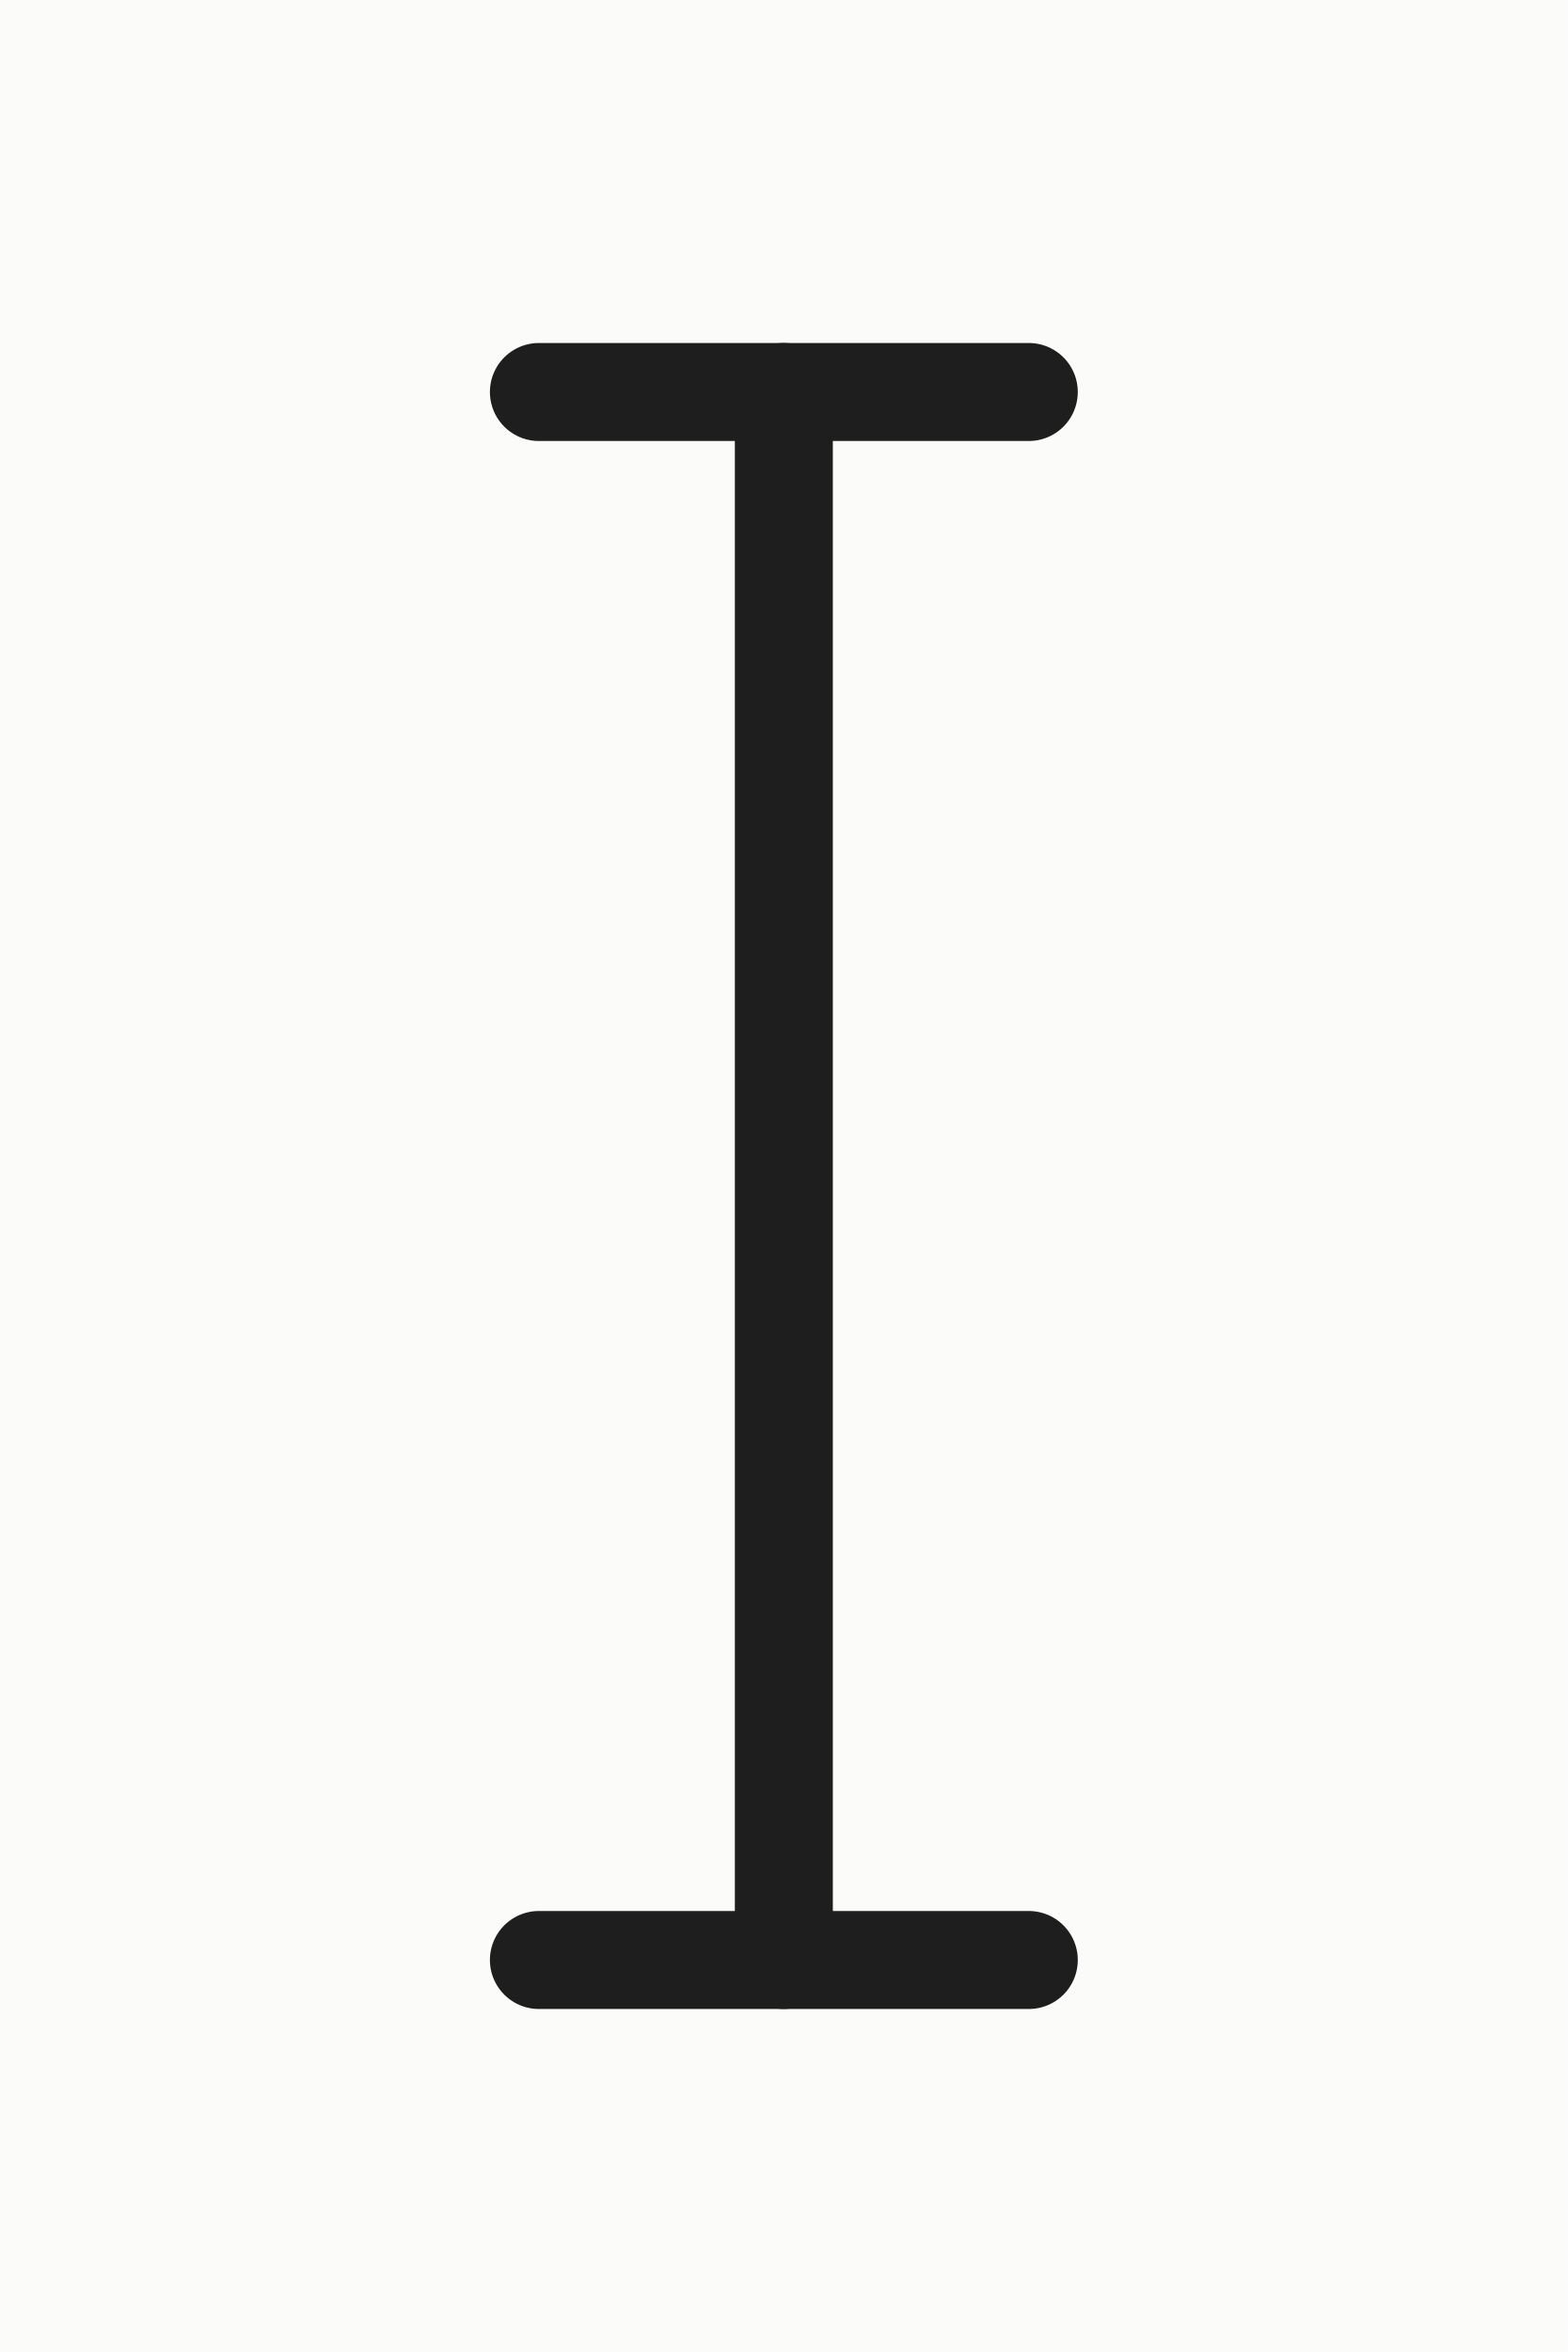
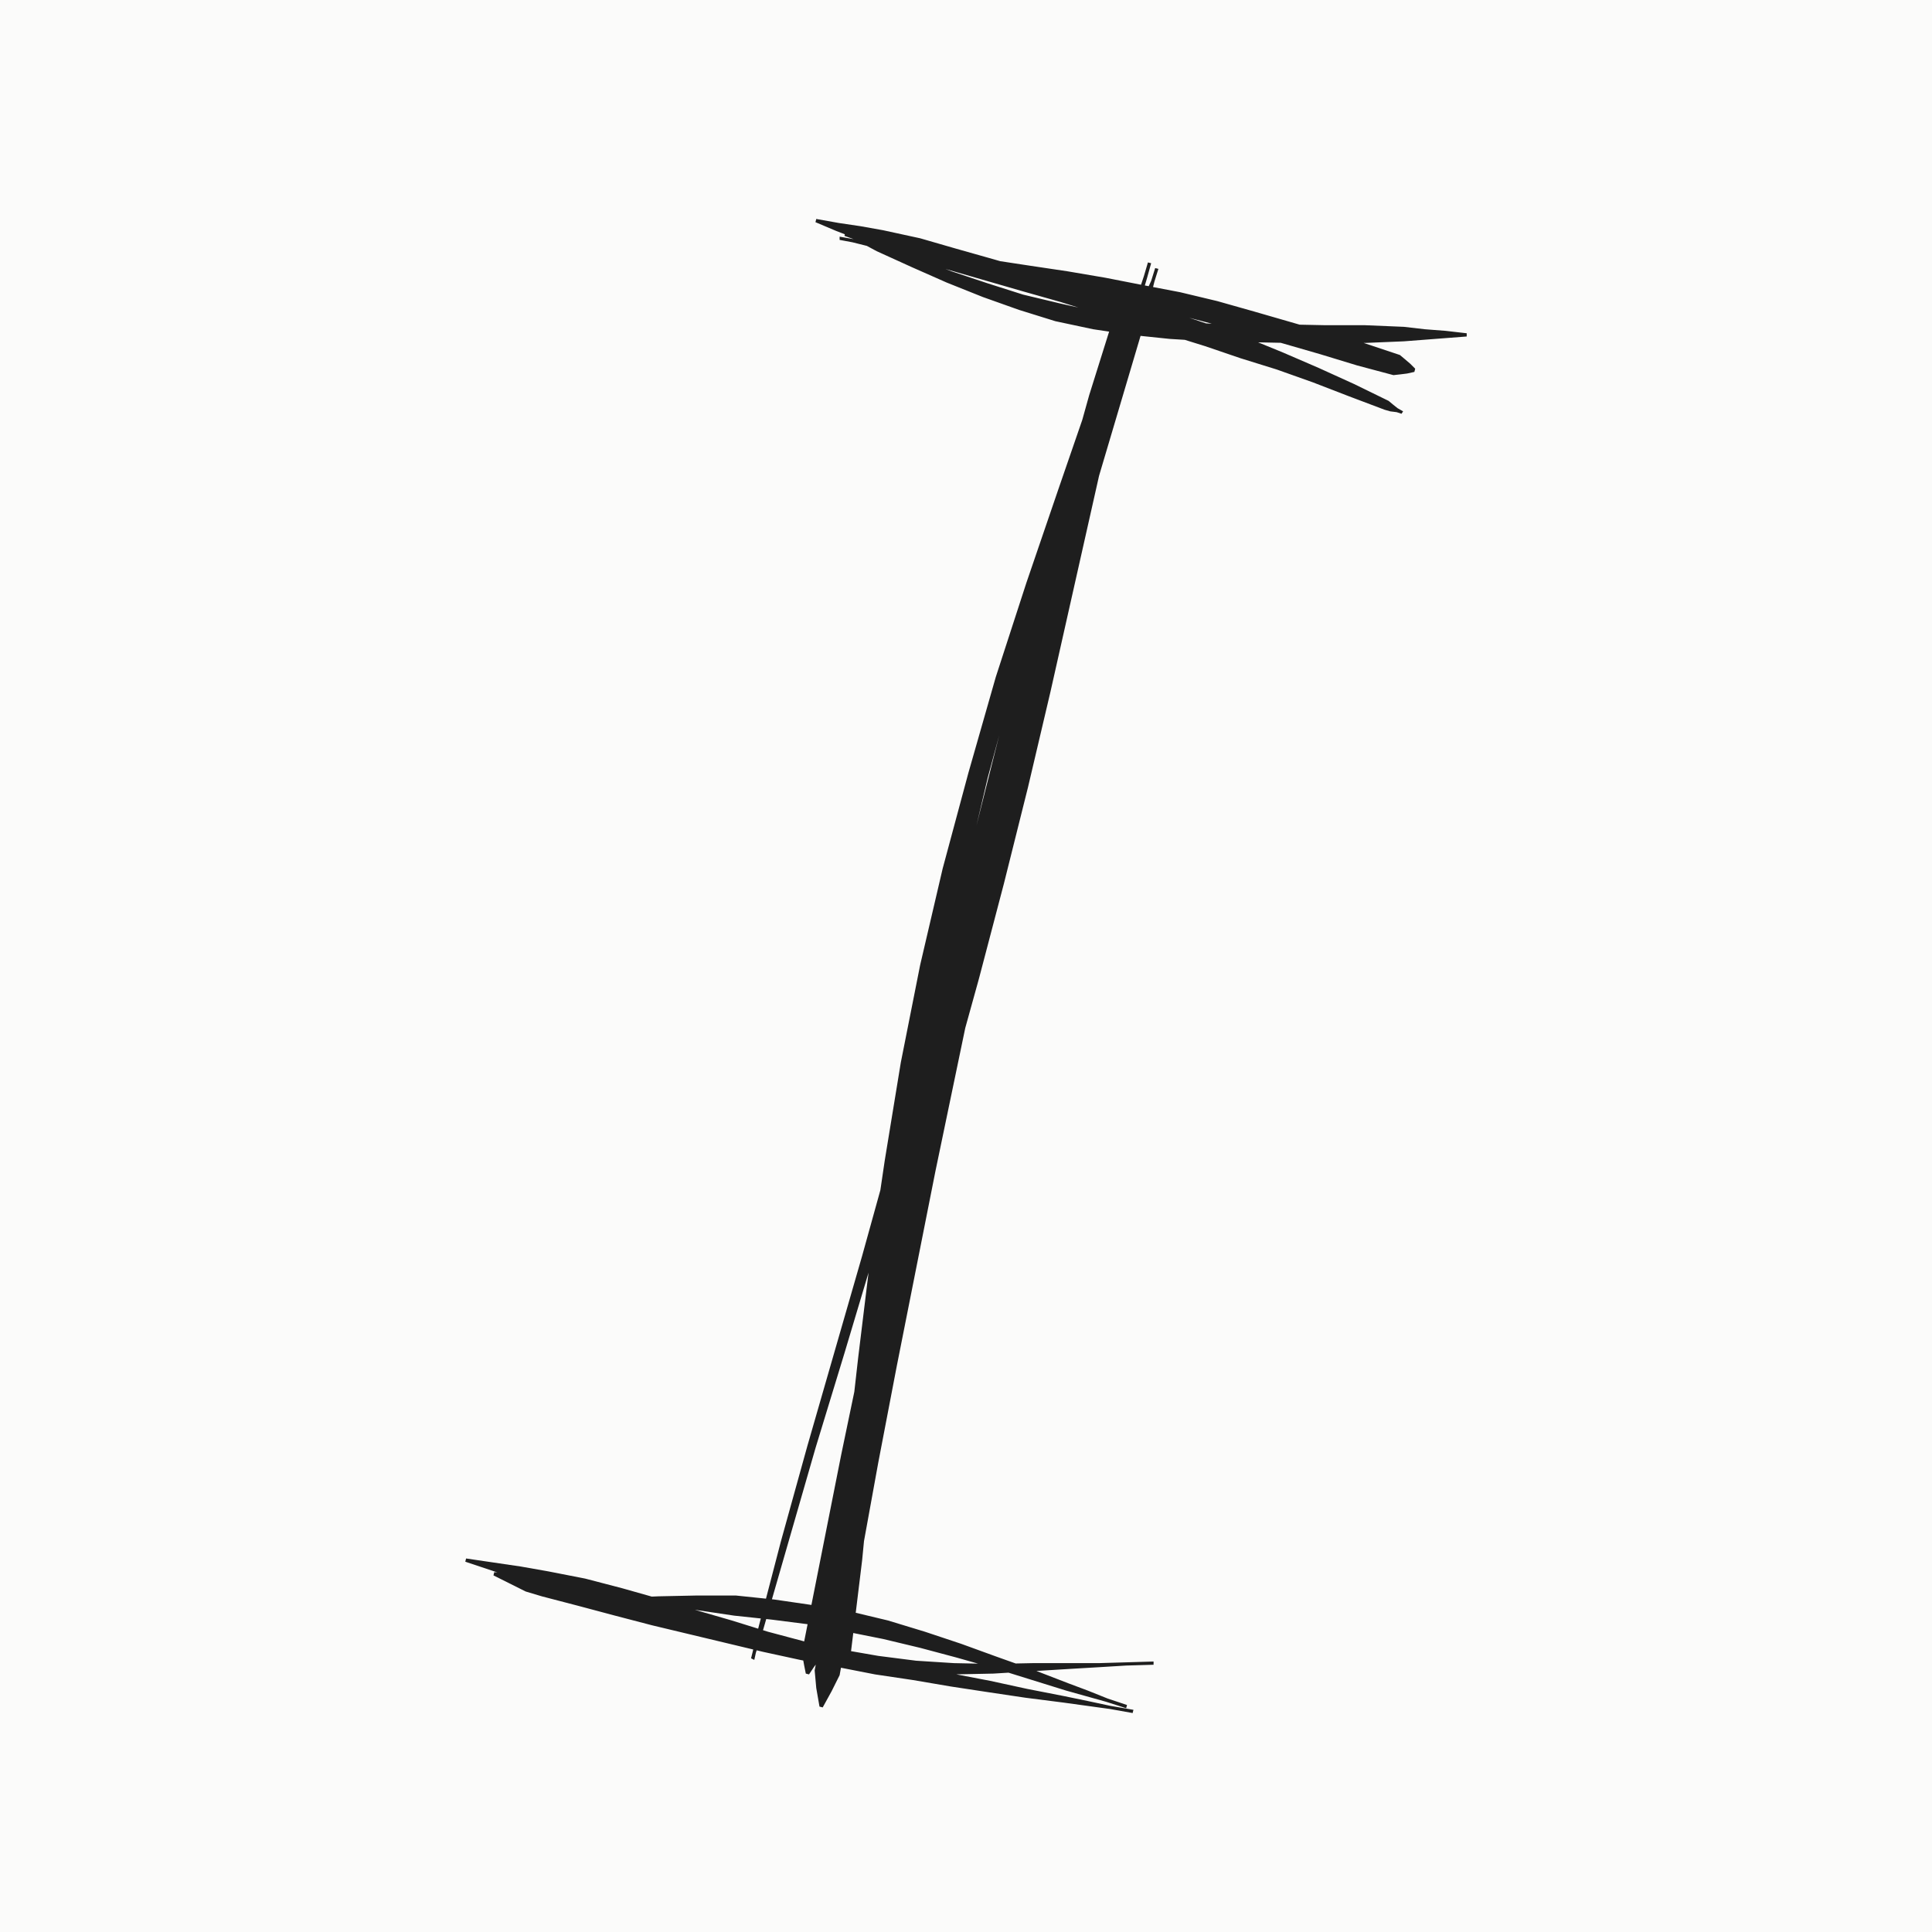
- <svg xmlns="http://www.w3.org/2000/svg" width="128" height="192" viewBox="0 0 32 48">
-   <rect width="32" height="48" fill="#FBFBFA" />
-   <path d="M16,8C16,18.67 16,29.33 16,40" fill="none" stroke="#1E1E1E" stroke-width="2.0" stroke-linecap="round" stroke-linejoin="round" />
-   <path d="M11,8C14.33,8 17.67,8 21,8" fill="none" stroke="#1E1E1E" stroke-width="2.0" stroke-linecap="round" stroke-linejoin="round" />
-   <path d="M11,40C14.33,40 17.67,40 21,40" fill="none" stroke="#1E1E1E" stroke-width="2.0" stroke-linecap="round" stroke-linejoin="round" />
+ <svg xmlns="http://www.w3.org/2000/svg" width="192" height="192" viewBox="0 0 24 24">
+   <rect width="24" height="24" fill="#FBFBFA" />
+   <path d="M10.05,20.80L10.11,20.71L10.17,20.63L10.21,20.53L10.45,19.33L10.69,18.12L10.94,16.92L11.19,15.72L11.45,14.52L11.71,13.32L11.99,12.12L12.26,10.92L12.54,9.73L12.84,8.54L13.15,7.35L13.47,6.16L13.81,4.98L14.16,3.80L14.20,3.62L14.25,3.45L14.30,3.27L14.26,3.26L14.21,3.43L14.15,3.61L14.08,3.78L13.71,4.95L13.35,6.13L13.00,7.31L12.66,8.49L12.34,9.68L12.04,10.87L11.75,12.06L11.47,13.26L11.21,14.46L10.95,15.67L10.70,16.87L10.45,18.07L10.21,19.28L9.97,20.49L9.97,20.58L9.99,20.69L10.01,20.79ZM14.00,3.60L13.97,3.65L13.93,3.69L13.90,3.73L13.53,4.91L13.20,6.09L12.88,7.28L12.58,8.47L12.28,9.66L11.98,10.85L11.68,12.04L11.36,13.23L11.04,14.41L10.71,15.60L10.37,16.78L10.03,17.96L9.70,19.15L9.39,20.34L9.37,20.43L9.35,20.52L9.33,20.60L9.37,20.62L9.39,20.53L9.42,20.44L9.45,20.35L9.79,19.17L10.13,17.99L10.49,16.81L10.84,15.64L11.20,14.46L11.54,13.28L11.86,12.09L12.17,10.90L12.47,9.71L12.76,8.52L13.07,7.33L13.38,6.14L13.72,4.96L14.05,3.78L14.05,3.72L14.04,3.67L14.04,3.61ZM10.22,21.21L10.33,21.01L10.43,20.81L10.47,20.59L10.69,19.38L10.91,18.17L11.14,16.97L11.38,15.76L11.62,14.55L11.87,13.35L12.12,12.15L12.39,10.95L12.65,9.75L12.94,8.56L13.25,7.37L13.57,6.19L13.92,5.01L14.27,3.83L14.30,3.66L14.34,3.50L14.39,3.34L14.35,3.33L14.30,3.49L14.23,3.64L14.16,3.80L13.78,4.97L13.40,6.14L13.04,7.32L12.71,8.50L12.39,9.69L12.09,10.88L11.82,12.08L11.56,13.29L11.31,14.49L11.07,15.70L10.84,16.91L10.61,18.12L10.38,19.33L10.16,20.54L10.12,20.75L10.14,20.97L10.18,21.20ZM14.06,3.66L14.01,3.69L13.97,3.71L13.95,3.75L13.66,4.94L13.39,6.14L13.12,7.34L12.86,8.54L12.58,9.74L12.28,10.93L11.97,12.12L11.66,13.31L11.36,14.50L11.07,15.69L10.81,16.89L10.59,18.11L10.40,19.33L10.26,20.56L10.26,20.62L10.25,20.69L10.24,20.75L10.28,20.76L10.29,20.69L10.30,20.63L10.32,20.56L10.49,19.34L10.69,18.12L10.93,16.92L11.20,15.72L11.51,14.53L11.83,13.35L12.16,12.16L12.47,10.98L12.77,9.78L13.05,8.59L13.32,7.39L13.59,6.19L13.86,4.99L14.15,3.80L14.14,3.76L14.12,3.71L14.09,3.67ZM10.45,20.64L10.49,20.63L10.52,20.62L10.56,20.61L10.71,19.38L10.83,18.14L10.97,16.91L11.12,15.68L11.29,14.47L11.49,13.25L11.73,12.05L11.99,10.85L12.27,9.66L12.59,8.48L12.94,7.30L13.30,6.13L13.68,4.95L14.07,3.78L14.06,3.73L14.06,3.68L14.08,3.64L14.04,3.63L14.03,3.67L13.99,3.71L13.97,3.75L13.55,4.91L13.15,6.07L12.75,7.24L12.37,8.41L12.03,9.60L11.71,10.79L11.43,11.99L11.19,13.20L10.99,14.42L10.81,15.64L10.66,16.87L10.52,18.11L10.40,19.34L10.30,20.58L10.33,20.60L10.37,20.62L10.41,20.64ZM17.58,4.58L17.52,4.52L17.45,4.46L17.39,4.41L16.94,4.26L16.48,4.13L16.03,4.00L15.58,3.87L15.12,3.74L14.66,3.63L14.19,3.54L13.73,3.45L13.26,3.37L12.79,3.30L12.33,3.23L11.86,3.15L11.39,3.08L10.92,3.01L10.76,2.99L10.60,2.97L10.43,2.94L10.43,2.98L10.59,3.01L10.75,3.05L10.91,3.09L11.37,3.19L11.83,3.29L12.30,3.38L12.76,3.47L13.22,3.57L13.68,3.67L14.14,3.78L14.59,3.90L15.05,4.02L15.50,4.14L15.95,4.27L16.40,4.40L16.86,4.54L17.31,4.66L17.40,4.65L17.48,4.64L17.57,4.62ZM10.13,2.76L10.39,2.87L10.65,2.97L10.91,3.08L11.35,3.23L11.81,3.36L12.26,3.49L12.71,3.62L13.17,3.75L13.62,3.89L14.07,4.02L14.52,4.16L14.97,4.30L15.41,4.45L15.86,4.59L16.31,4.75L16.75,4.92L17.20,5.09L17.27,5.11L17.35,5.12L17.41,5.14L17.43,5.11L17.36,5.07L17.31,5.03L17.25,4.98L16.82,4.77L16.38,4.57L15.94,4.38L15.50,4.20L15.05,4.04L14.60,3.89L14.15,3.75L13.70,3.62L13.24,3.49L12.79,3.35L12.34,3.22L11.88,3.09L11.43,2.96L10.97,2.86L10.69,2.81L10.42,2.77L10.14,2.72ZM18.22,4.14L17.96,4.11L17.70,4.09L17.44,4.06L16.96,4.04L16.47,4.04L15.99,4.03L15.51,4.03L15.03,4.02L14.55,3.99L14.08,3.94L13.62,3.87L13.17,3.77L12.71,3.66L12.27,3.52L11.82,3.37L11.37,3.20L10.93,3.03L10.78,2.99L10.64,2.95L10.50,2.89L10.49,2.93L10.63,2.98L10.76,3.05L10.89,3.12L11.33,3.32L11.76,3.51L12.21,3.69L12.66,3.85L13.11,3.99L13.58,4.09L14.05,4.16L14.53,4.21L15.02,4.24L15.50,4.25L15.99,4.26L16.47,4.26L16.96,4.26L17.44,4.24L17.70,4.22L17.96,4.20L18.22,4.18ZM6.13,19.57L6.33,19.67L6.53,19.77L6.73,19.83L7.19,19.95L7.64,20.07L8.10,20.19L8.56,20.30L9.02,20.41L9.48,20.52L9.94,20.62L10.41,20.71L10.87,20.80L11.34,20.87L11.81,20.95L12.27,21.02L12.74,21.09L13.21,21.15L13.50,21.19L13.79,21.23L14.07,21.28L14.08,21.24L13.79,21.19L13.51,21.13L13.22,21.07L12.76,20.98L12.30,20.88L11.83,20.79L11.37,20.69L10.91,20.59L10.45,20.50L9.99,20.41L9.53,20.31L9.07,20.21L8.61,20.10L8.15,19.98L7.70,19.87L7.24,19.74L6.79,19.62L6.58,19.57L6.36,19.55L6.14,19.53ZM7.70,19.89L8.17,19.94L8.65,20.00L9.12,20.07L9.59,20.12L10.06,20.18L10.52,20.27L10.97,20.36L11.43,20.47L11.88,20.59L12.34,20.72L12.79,20.86L13.24,21.00L13.49,21.07L13.74,21.14L13.99,21.22L14.00,21.18L13.76,21.10L13.51,21.00L13.27,20.91L12.83,20.74L12.38,20.58L11.94,20.42L11.49,20.27L11.03,20.13L10.57,20.02L10.10,19.94L9.62,19.87L9.14,19.82L8.66,19.82L8.18,19.83L7.70,19.85ZM5.78,19.40L6.11,19.51L6.43,19.62L6.76,19.73L7.21,19.87L7.66,19.99L8.11,20.12L8.56,20.25L9.02,20.39L9.48,20.51L9.94,20.61L10.41,20.70L10.89,20.76L11.37,20.79L11.85,20.80L12.34,20.79L12.83,20.76L13.32,20.73L13.66,20.71L13.99,20.69L14.33,20.68L14.33,20.64L13.99,20.65L13.65,20.66L13.32,20.66L12.83,20.66L12.34,20.67L11.85,20.66L11.38,20.63L10.91,20.57L10.45,20.49L9.99,20.39L9.54,20.27L9.09,20.13L8.64,20.00L8.19,19.86L7.73,19.73L7.27,19.61L6.81,19.52L6.47,19.46L6.13,19.41L5.79,19.36Z" fill="#1E1E1E" />
</svg>
